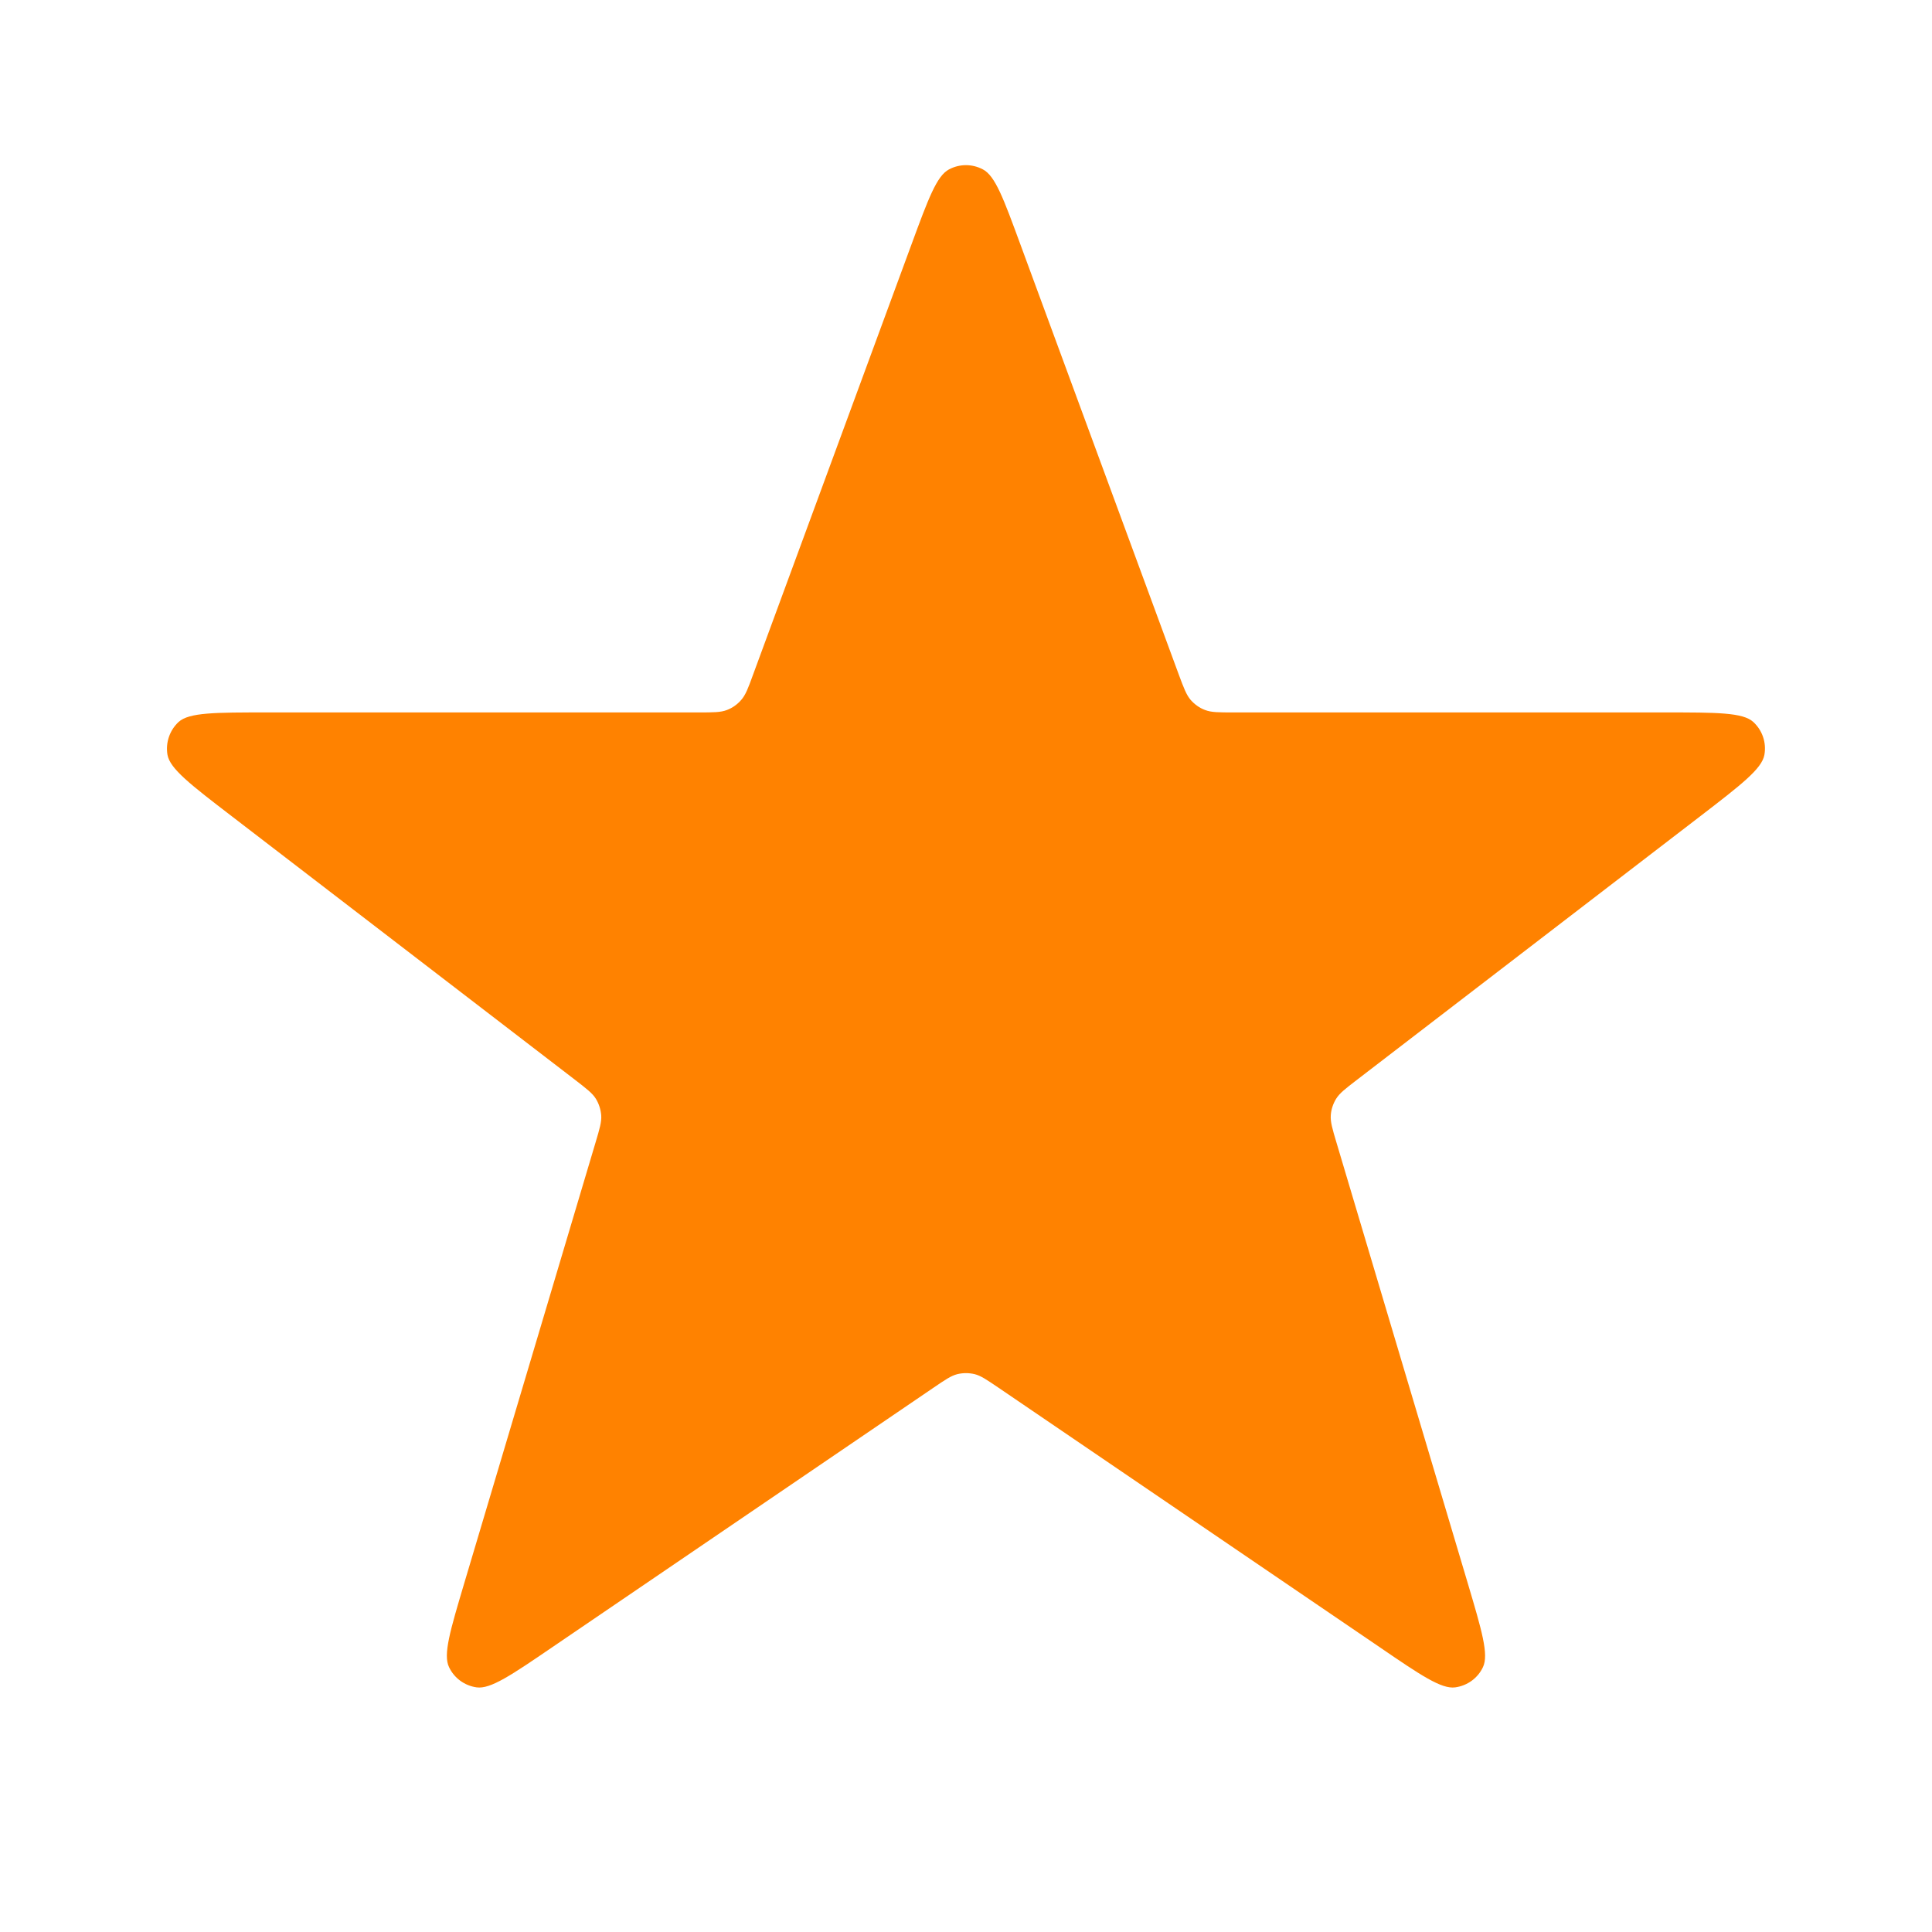
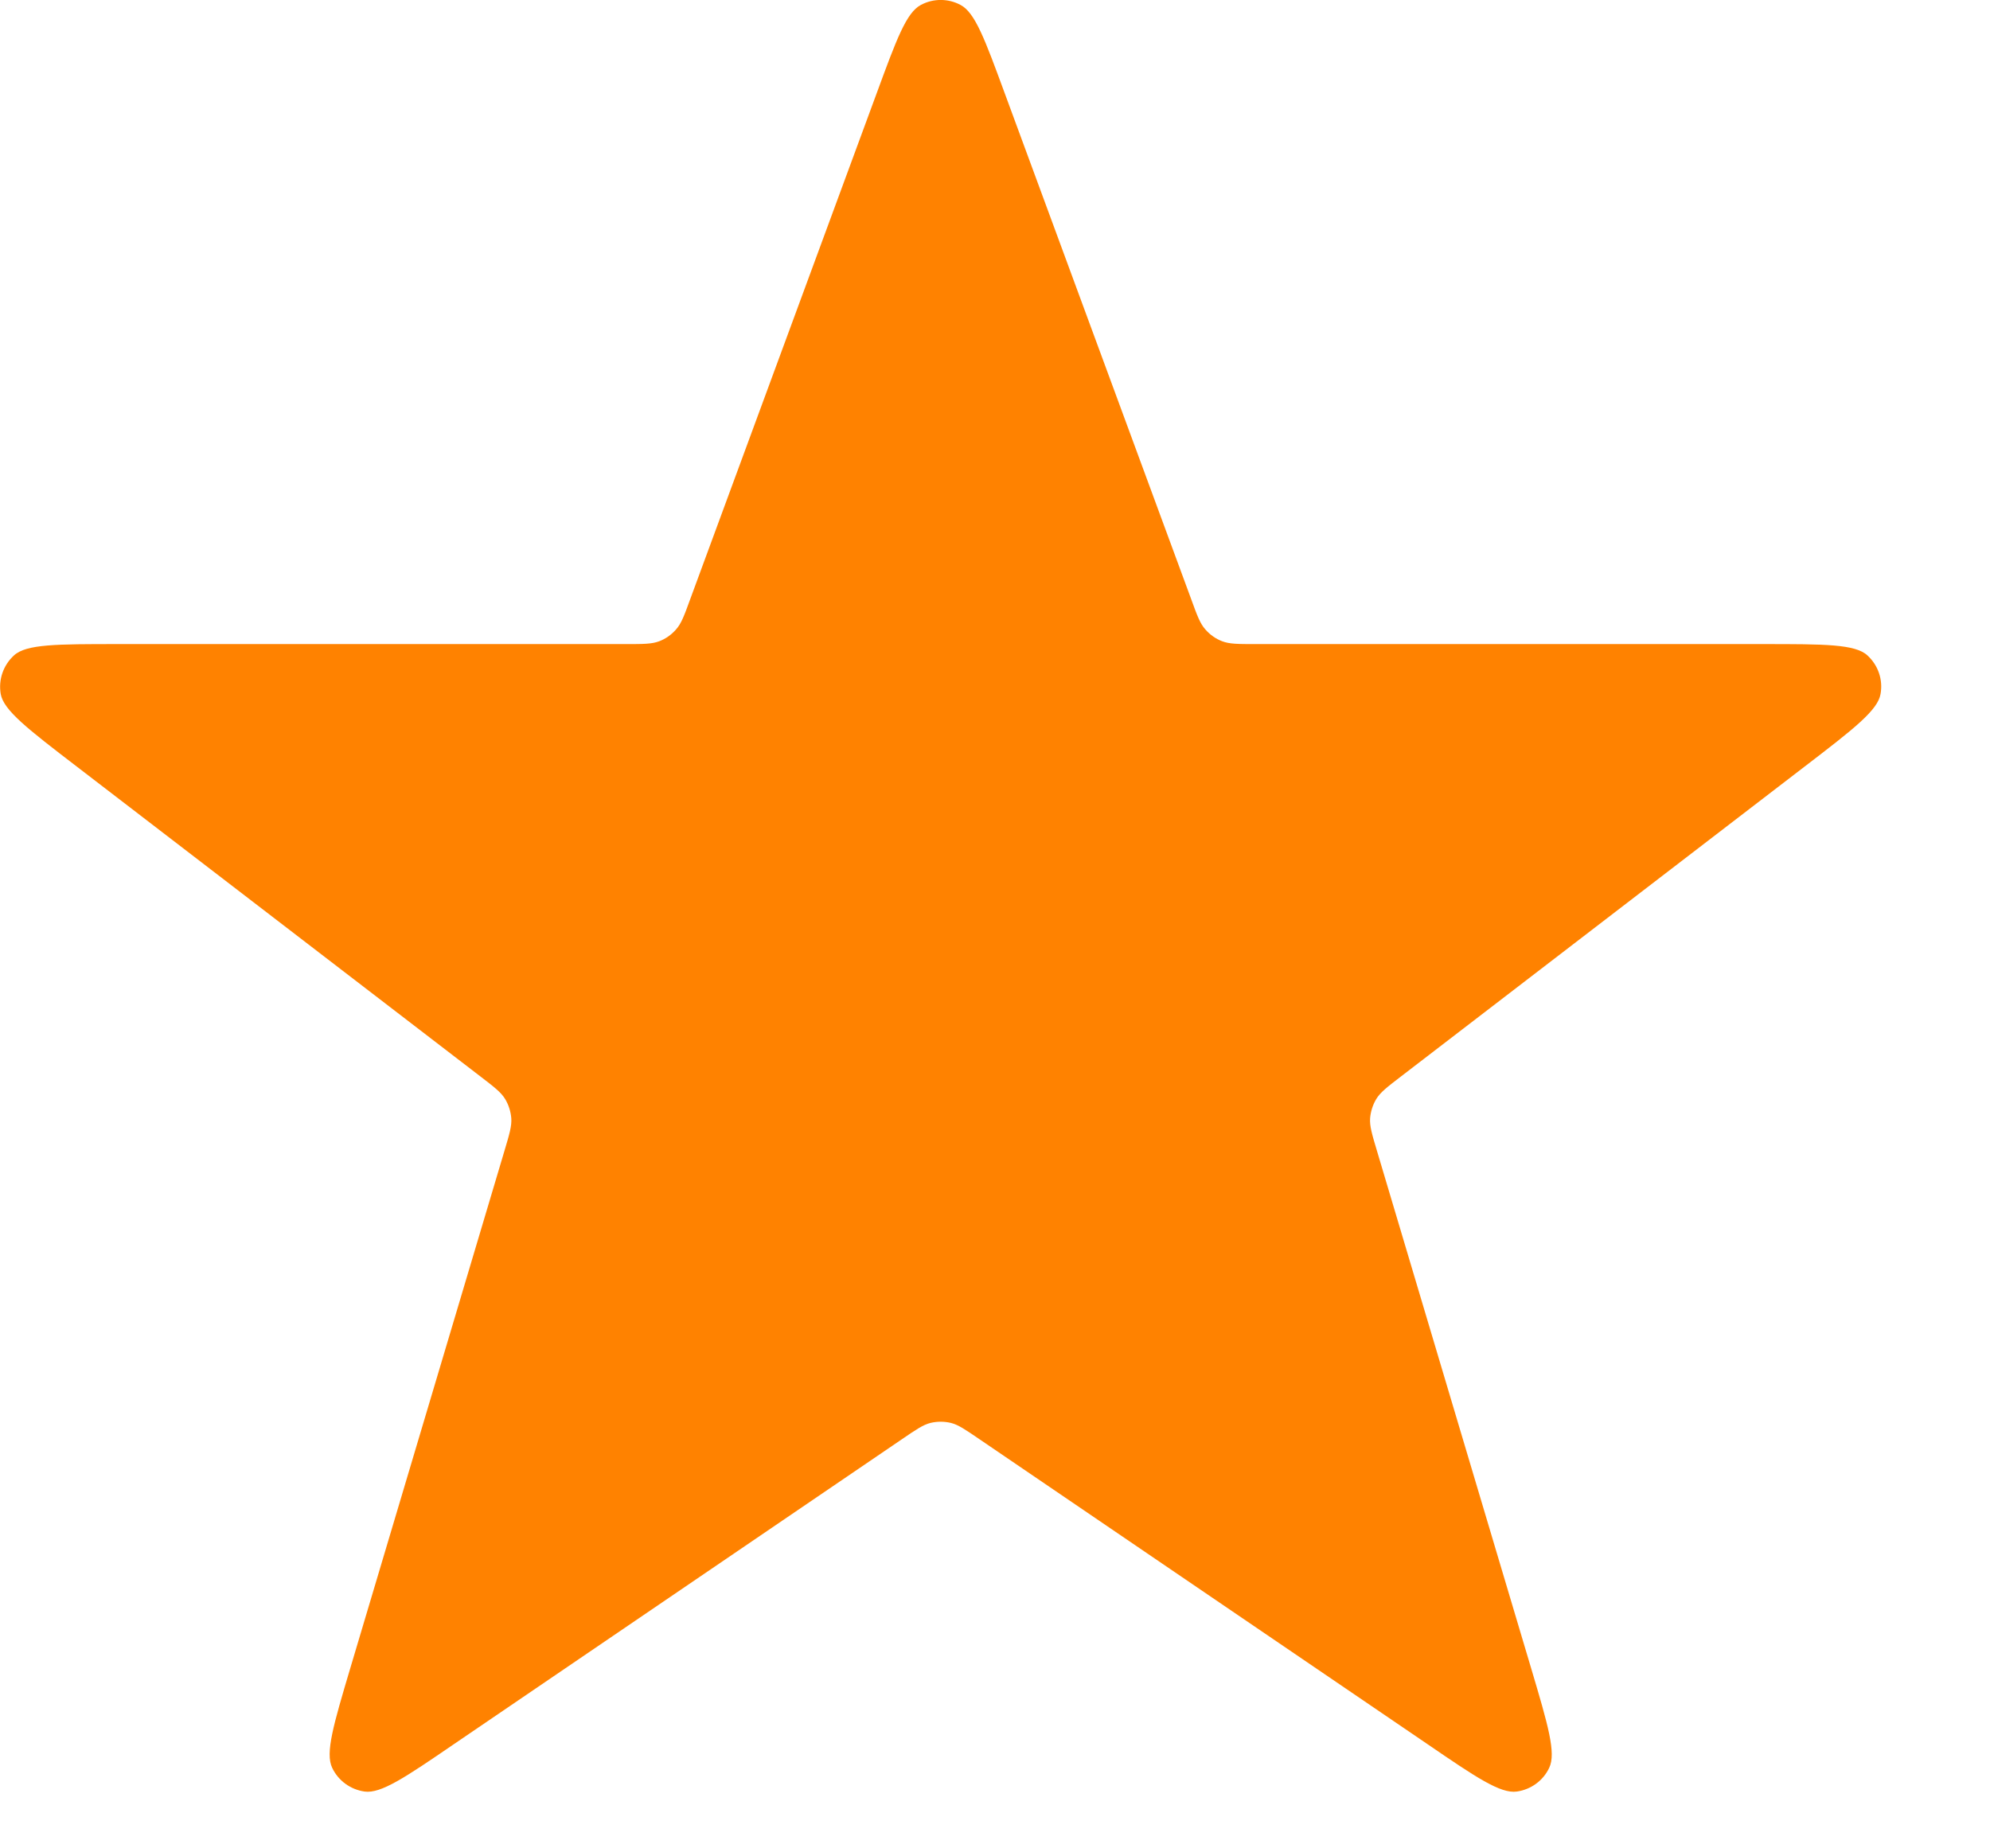
- <svg xmlns="http://www.w3.org/2000/svg" width="16" height="16" viewBox="0 0 16 16" fill="none">
-   <path d="M7.549 2.023C7.688 1.645 7.758 1.456 7.859 1.403C7.947 1.356 8.052 1.356 8.14 1.403C8.242 1.456 8.311 1.645 8.45 2.023L9.762 5.586C9.804 5.699 9.825 5.755 9.861 5.797C9.894 5.834 9.934 5.863 9.98 5.88C10.032 5.9 10.092 5.9 10.213 5.9H13.787C14.218 5.9 14.434 5.9 14.52 5.979C14.595 6.048 14.63 6.15 14.612 6.251C14.592 6.366 14.421 6.498 14.079 6.761L11.236 8.944C11.141 9.017 11.094 9.053 11.065 9.1C11.04 9.141 11.024 9.188 11.021 9.236C11.017 9.291 11.034 9.348 11.068 9.462L12.154 13.107C12.272 13.504 12.331 13.703 12.281 13.807C12.238 13.898 12.152 13.96 12.052 13.974C11.938 13.99 11.766 13.874 11.424 13.64L8.27 11.493C8.172 11.427 8.124 11.393 8.071 11.38C8.024 11.369 7.975 11.369 7.929 11.38C7.876 11.393 7.827 11.427 7.73 11.493L4.576 13.64C4.233 13.874 4.062 13.99 3.947 13.974C3.848 13.96 3.762 13.898 3.719 13.807C3.668 13.703 3.728 13.504 3.846 13.107L4.932 9.462C4.966 9.348 4.983 9.291 4.979 9.236C4.975 9.188 4.96 9.141 4.935 9.1C4.906 9.053 4.858 9.017 4.764 8.944L1.921 6.761C1.578 6.498 1.407 6.366 1.387 6.251C1.37 6.15 1.405 6.048 1.479 5.979C1.566 5.9 1.781 5.9 2.213 5.9H5.787C5.907 5.9 5.968 5.9 6.02 5.88C6.065 5.863 6.106 5.834 6.138 5.797C6.175 5.755 6.196 5.699 6.237 5.586L7.549 2.023Z" fill="#FF8200" />
+ <svg xmlns="http://www.w3.org/2000/svg" width="14" height="13" viewBox="0 0 14 13" fill="none">
+   <path d="M6.168 0.655C6.307 0.277 6.376 0.089 6.478 0.035C6.565 -0.012 6.671 -0.012 6.758 0.035C6.86 0.089 6.929 0.277 7.068 0.655L8.381 4.218C8.422 4.331 8.443 4.388 8.48 4.429C8.512 4.466 8.553 4.495 8.598 4.512C8.65 4.532 8.71 4.532 8.831 4.532H12.405C12.836 4.532 13.052 4.532 13.138 4.612C13.213 4.681 13.248 4.782 13.23 4.883C13.211 4.998 13.04 5.13 12.697 5.393L9.854 7.576C9.759 7.649 9.712 7.685 9.683 7.732C9.658 7.773 9.643 7.82 9.639 7.868C9.635 7.923 9.652 7.98 9.686 8.094L10.772 11.739C10.89 12.136 10.949 12.335 10.899 12.439C10.856 12.53 10.77 12.592 10.671 12.606C10.556 12.622 10.384 12.506 10.042 12.272L6.888 10.125C6.791 10.059 6.742 10.025 6.689 10.012C6.642 10.001 6.594 10.001 6.547 10.012C6.494 10.025 6.445 10.059 6.348 10.125L3.194 12.272C2.852 12.506 2.68 12.622 2.565 12.606C2.466 12.592 2.38 12.53 2.337 12.439C2.287 12.335 2.346 12.136 2.464 11.739L3.55 8.094C3.584 7.98 3.601 7.923 3.597 7.868C3.593 7.82 3.578 7.773 3.553 7.732C3.524 7.685 3.477 7.649 3.382 7.576L0.539 5.393C0.196 5.13 0.025 4.998 0.005 4.883C-0.012 4.782 0.023 4.681 0.098 4.612C0.184 4.532 0.4 4.532 0.831 4.532H4.405C4.526 4.532 4.586 4.532 4.638 4.512C4.683 4.495 4.724 4.466 4.756 4.429C4.793 4.388 4.814 4.331 4.855 4.218L6.168 0.655Z" fill="#FF8200" />
</svg>
